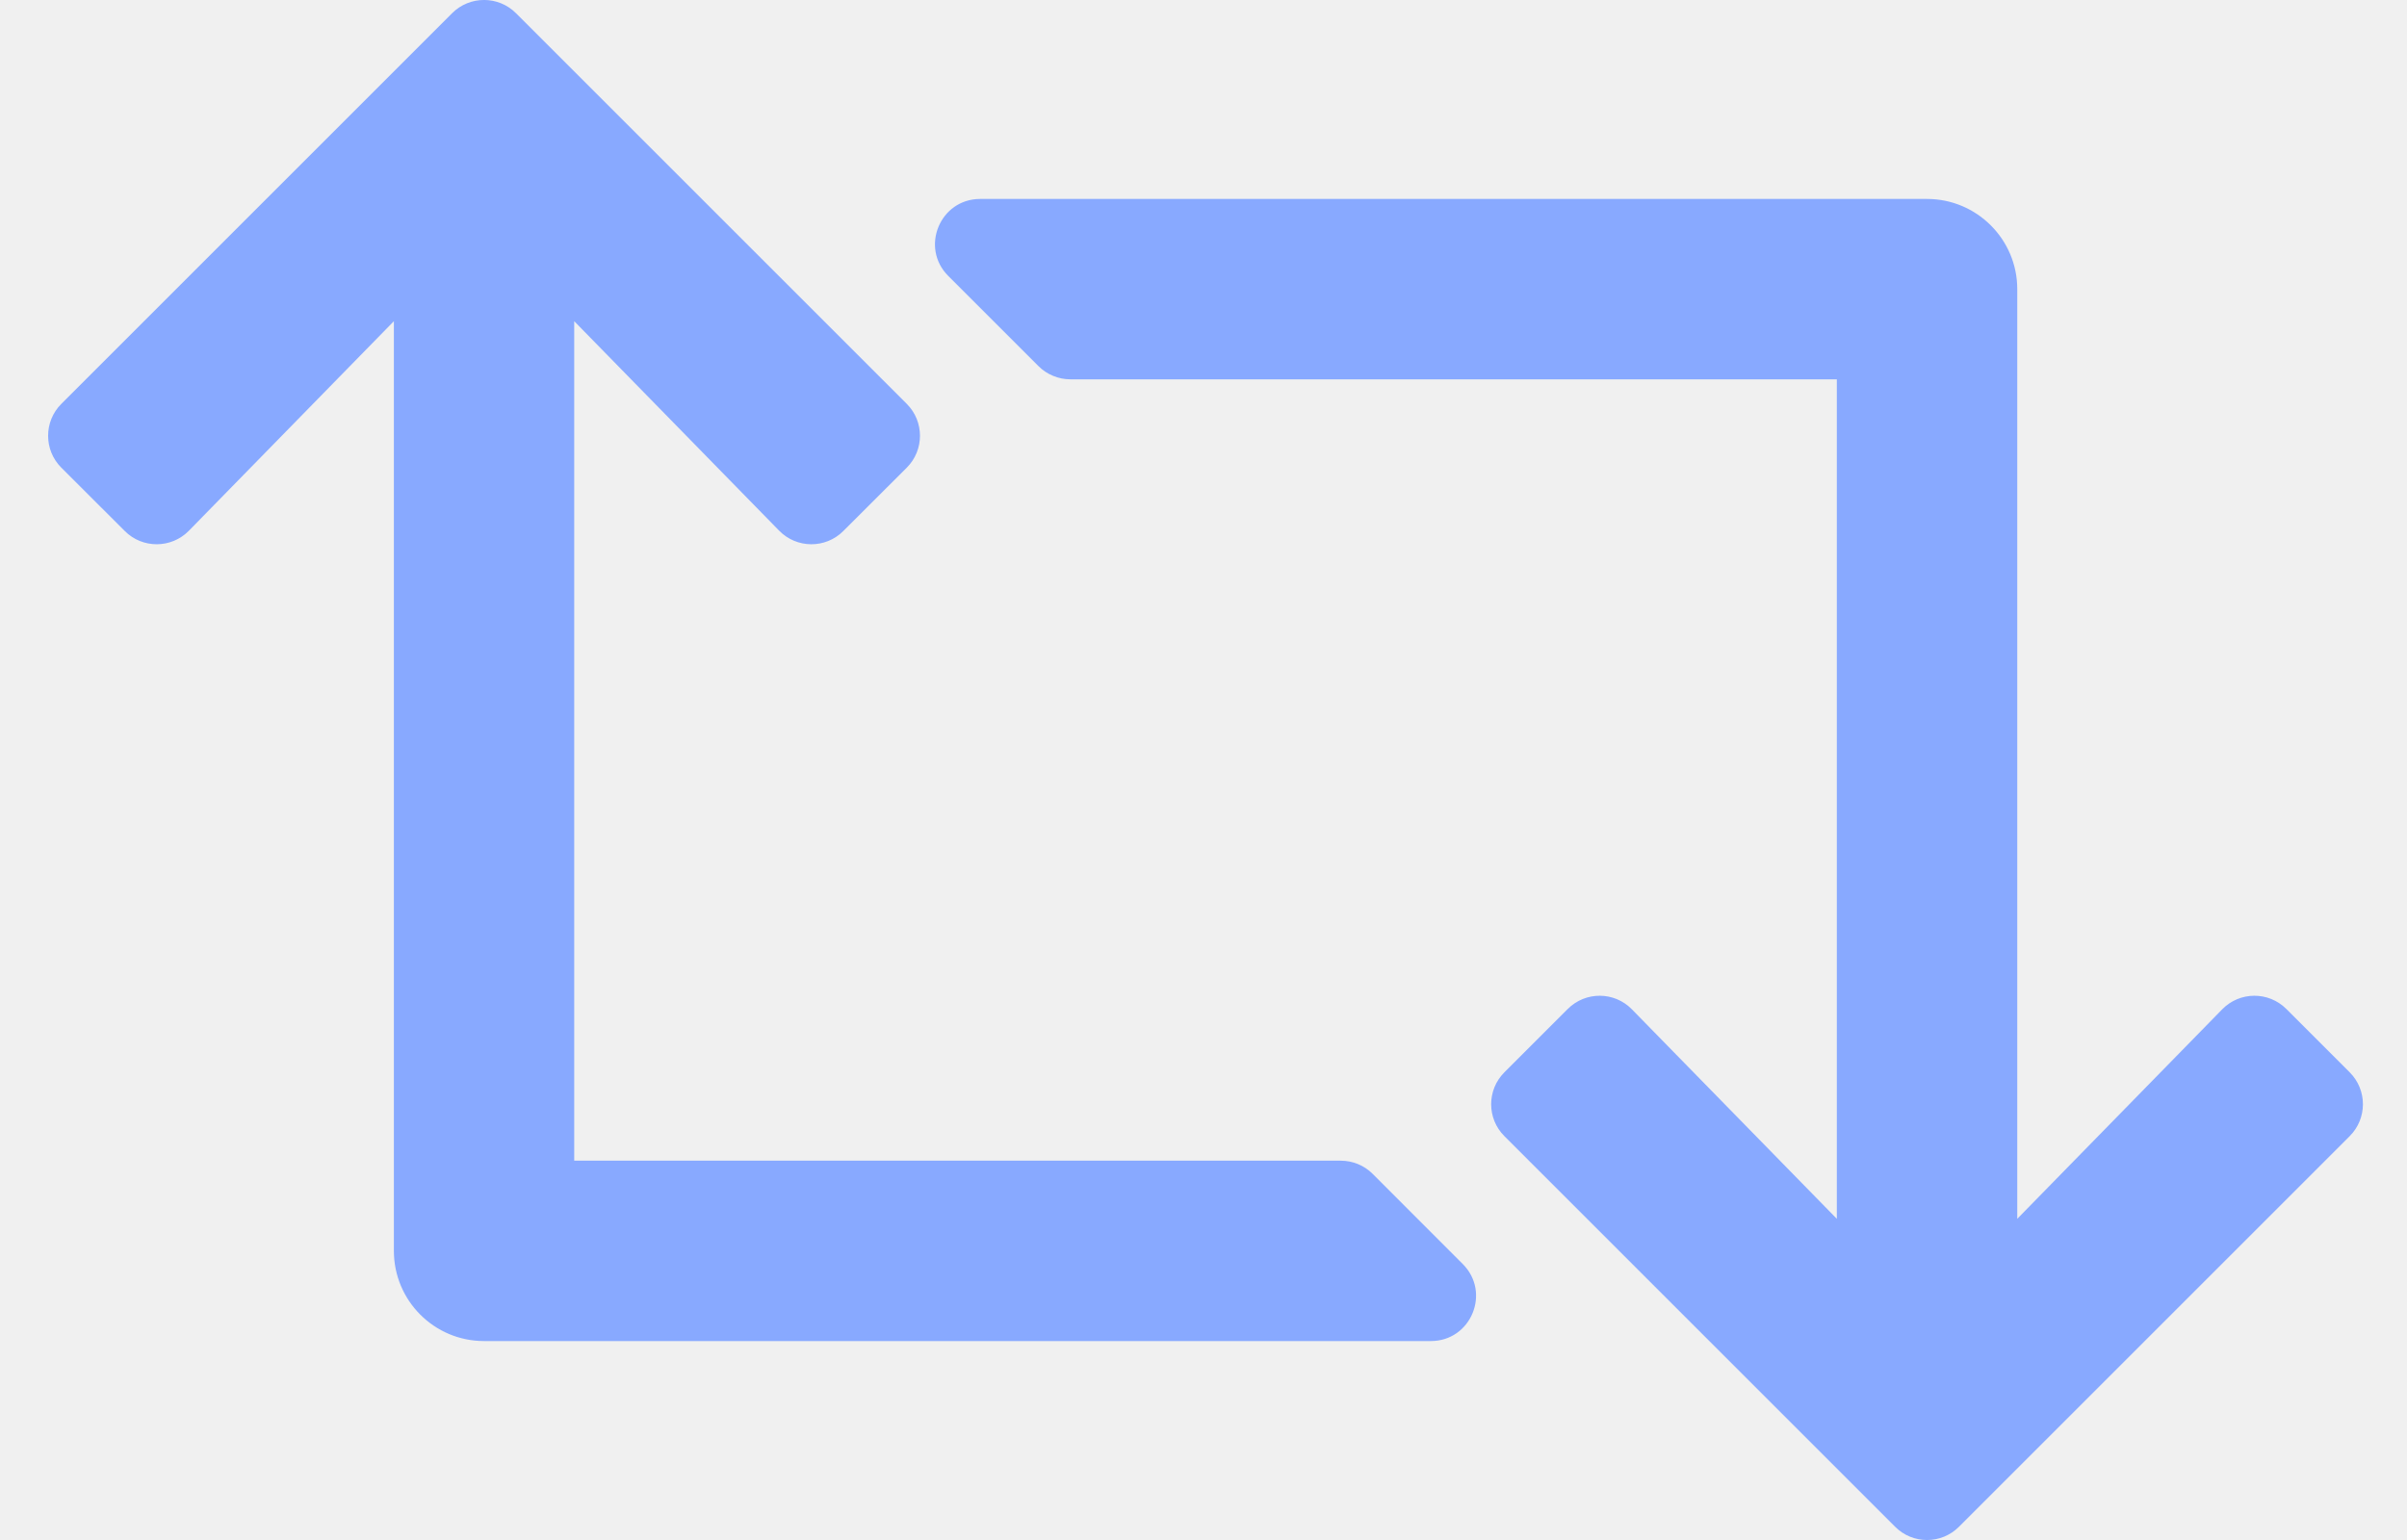
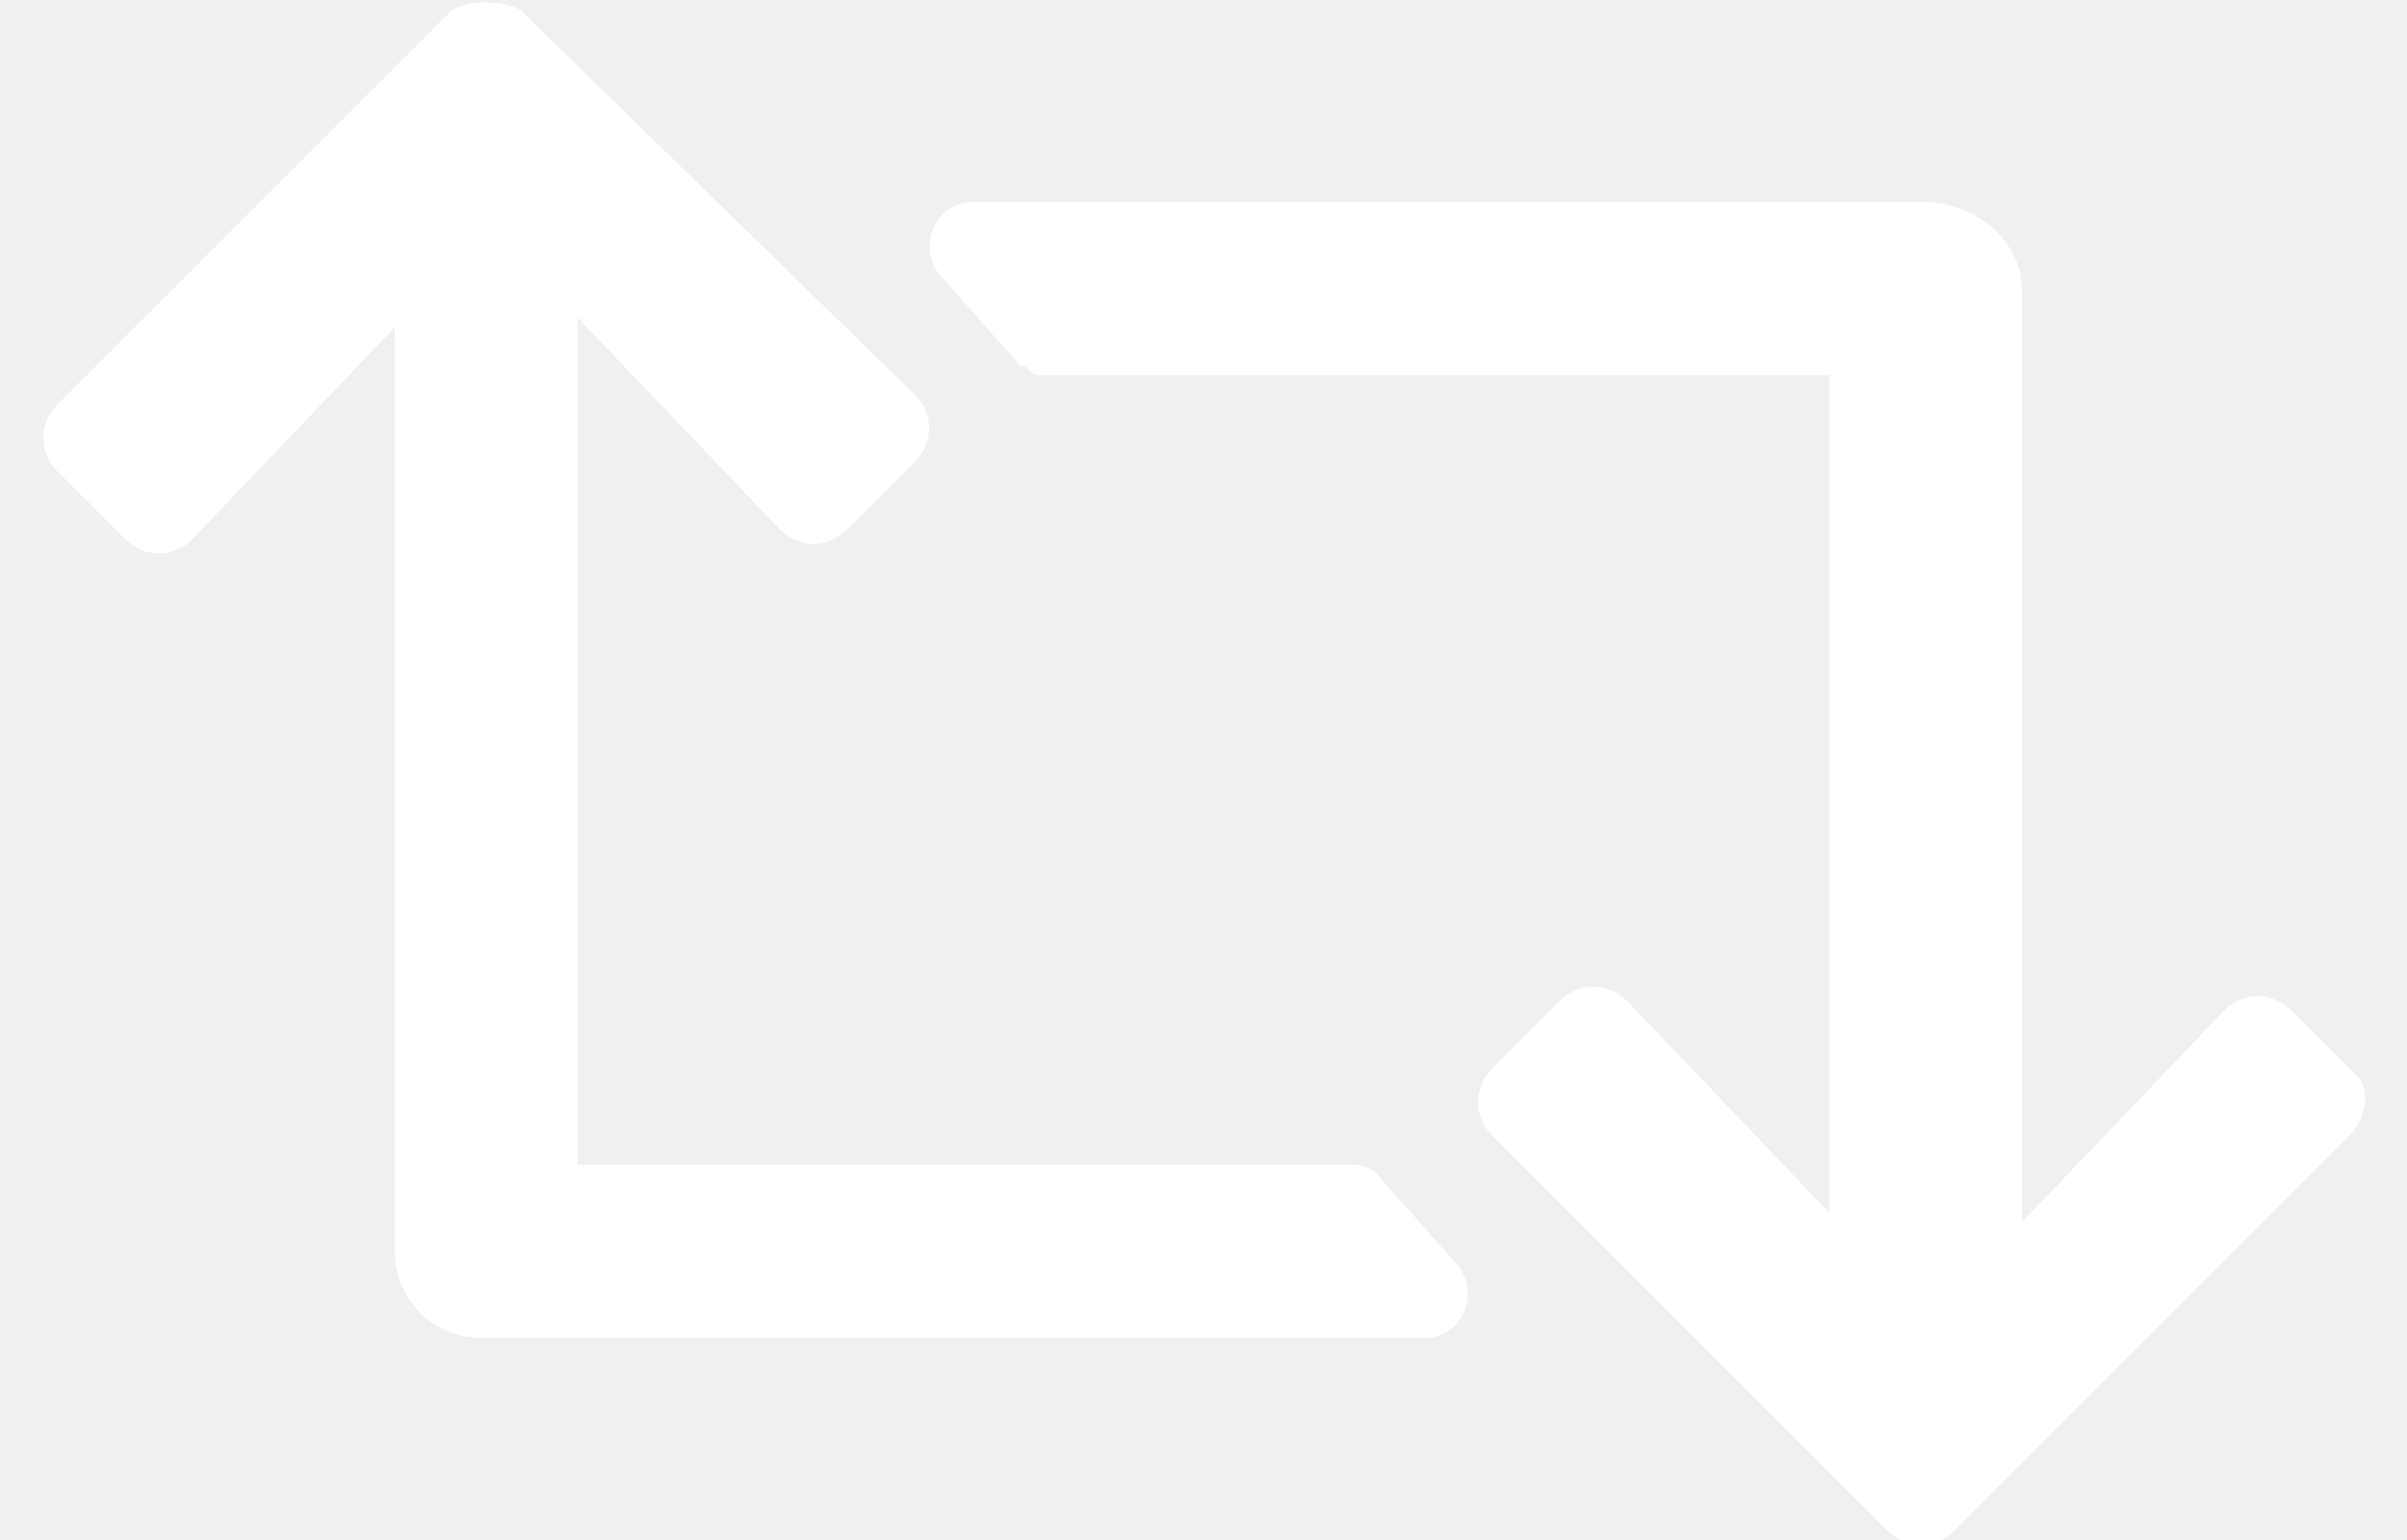
- <svg xmlns="http://www.w3.org/2000/svg" width="25" height="16" viewBox="0 0 25 16" fill="none">
-   <path d="M24.405 11.804L20.346 15.863C20.163 16.046 19.867 16.046 19.684 15.863L15.625 11.804C15.442 11.621 15.442 11.324 15.625 11.141L16.283 10.483C16.468 10.298 16.767 10.3 16.949 10.486L19.078 12.663V3.941H11.117C11.056 3.941 10.995 3.929 10.938 3.905C10.881 3.882 10.829 3.847 10.786 3.804L9.849 2.867C9.554 2.572 9.763 2.067 10.18 2.067H20.015C20.532 2.067 20.952 2.487 20.952 3.004V12.663L23.081 10.486C23.263 10.3 23.562 10.298 23.747 10.483L24.405 11.141C24.588 11.324 24.588 11.621 24.405 11.804ZM14.257 12.196C14.169 12.108 14.05 12.059 13.925 12.059H5.964V3.337L8.093 5.514C8.275 5.7 8.575 5.702 8.759 5.517L9.418 4.859C9.601 4.676 9.601 4.379 9.418 4.196L5.359 0.137C5.176 -0.046 4.879 -0.046 4.696 0.137L0.637 4.196C0.454 4.379 0.454 4.676 0.637 4.859L1.296 5.517C1.48 5.702 1.78 5.7 1.962 5.514L4.091 3.337V12.996C4.091 13.513 4.51 13.933 5.027 13.933H14.862C15.279 13.933 15.488 13.428 15.193 13.133L14.257 12.196Z" fill="#88A9FF" />
+ <svg xmlns="http://www.w3.org/2000/svg" version="1.1" id="Ebene_1" x="0px" y="0px" viewBox="0 0 25 16" style="enable-background:new 0 0 25 16;" xml:space="preserve">
+   <style type="text/css">
+ 	.st0{fill:#FFFFFF;}
+ </style>
+   <path class="st0" d="M24.4,11.8l-4.1,4.1c-0.2,0.2-0.5,0.2-0.7,0l-4.1-4.1c-0.2-0.2-0.2-0.5,0-0.7l0.7-0.7c0.2-0.2,0.5-0.2,0.7,0  l2.1,2.2V3.9h-8c-0.1,0-0.1,0-0.2,0c-0.1,0-0.1-0.1-0.2-0.1L9.8,2.9c-0.3-0.3-0.1-0.8,0.3-0.8H20C20.5,2.1,21,2.5,21,3v9.7l2.1-2.2  c0.2-0.2,0.5-0.2,0.7,0l0.7,0.7C24.6,11.3,24.6,11.6,24.4,11.8z M14.3,12.2c-0.1-0.1-0.2-0.1-0.3-0.1H6V3.3l2.1,2.2  c0.2,0.2,0.5,0.2,0.7,0l0.7-0.7c0.2-0.2,0.2-0.5,0-0.7L5.4,0.1C5.2,0,4.9,0,4.7,0.1L0.6,4.2c-0.2,0.2-0.2,0.5,0,0.7l0.7,0.7  c0.2,0.2,0.5,0.2,0.7,0l2.1-2.2V13c0,0.5,0.4,0.9,0.9,0.9h9.8c0.4,0,0.6-0.5,0.3-0.8L14.3,12.2z" />
</svg>
